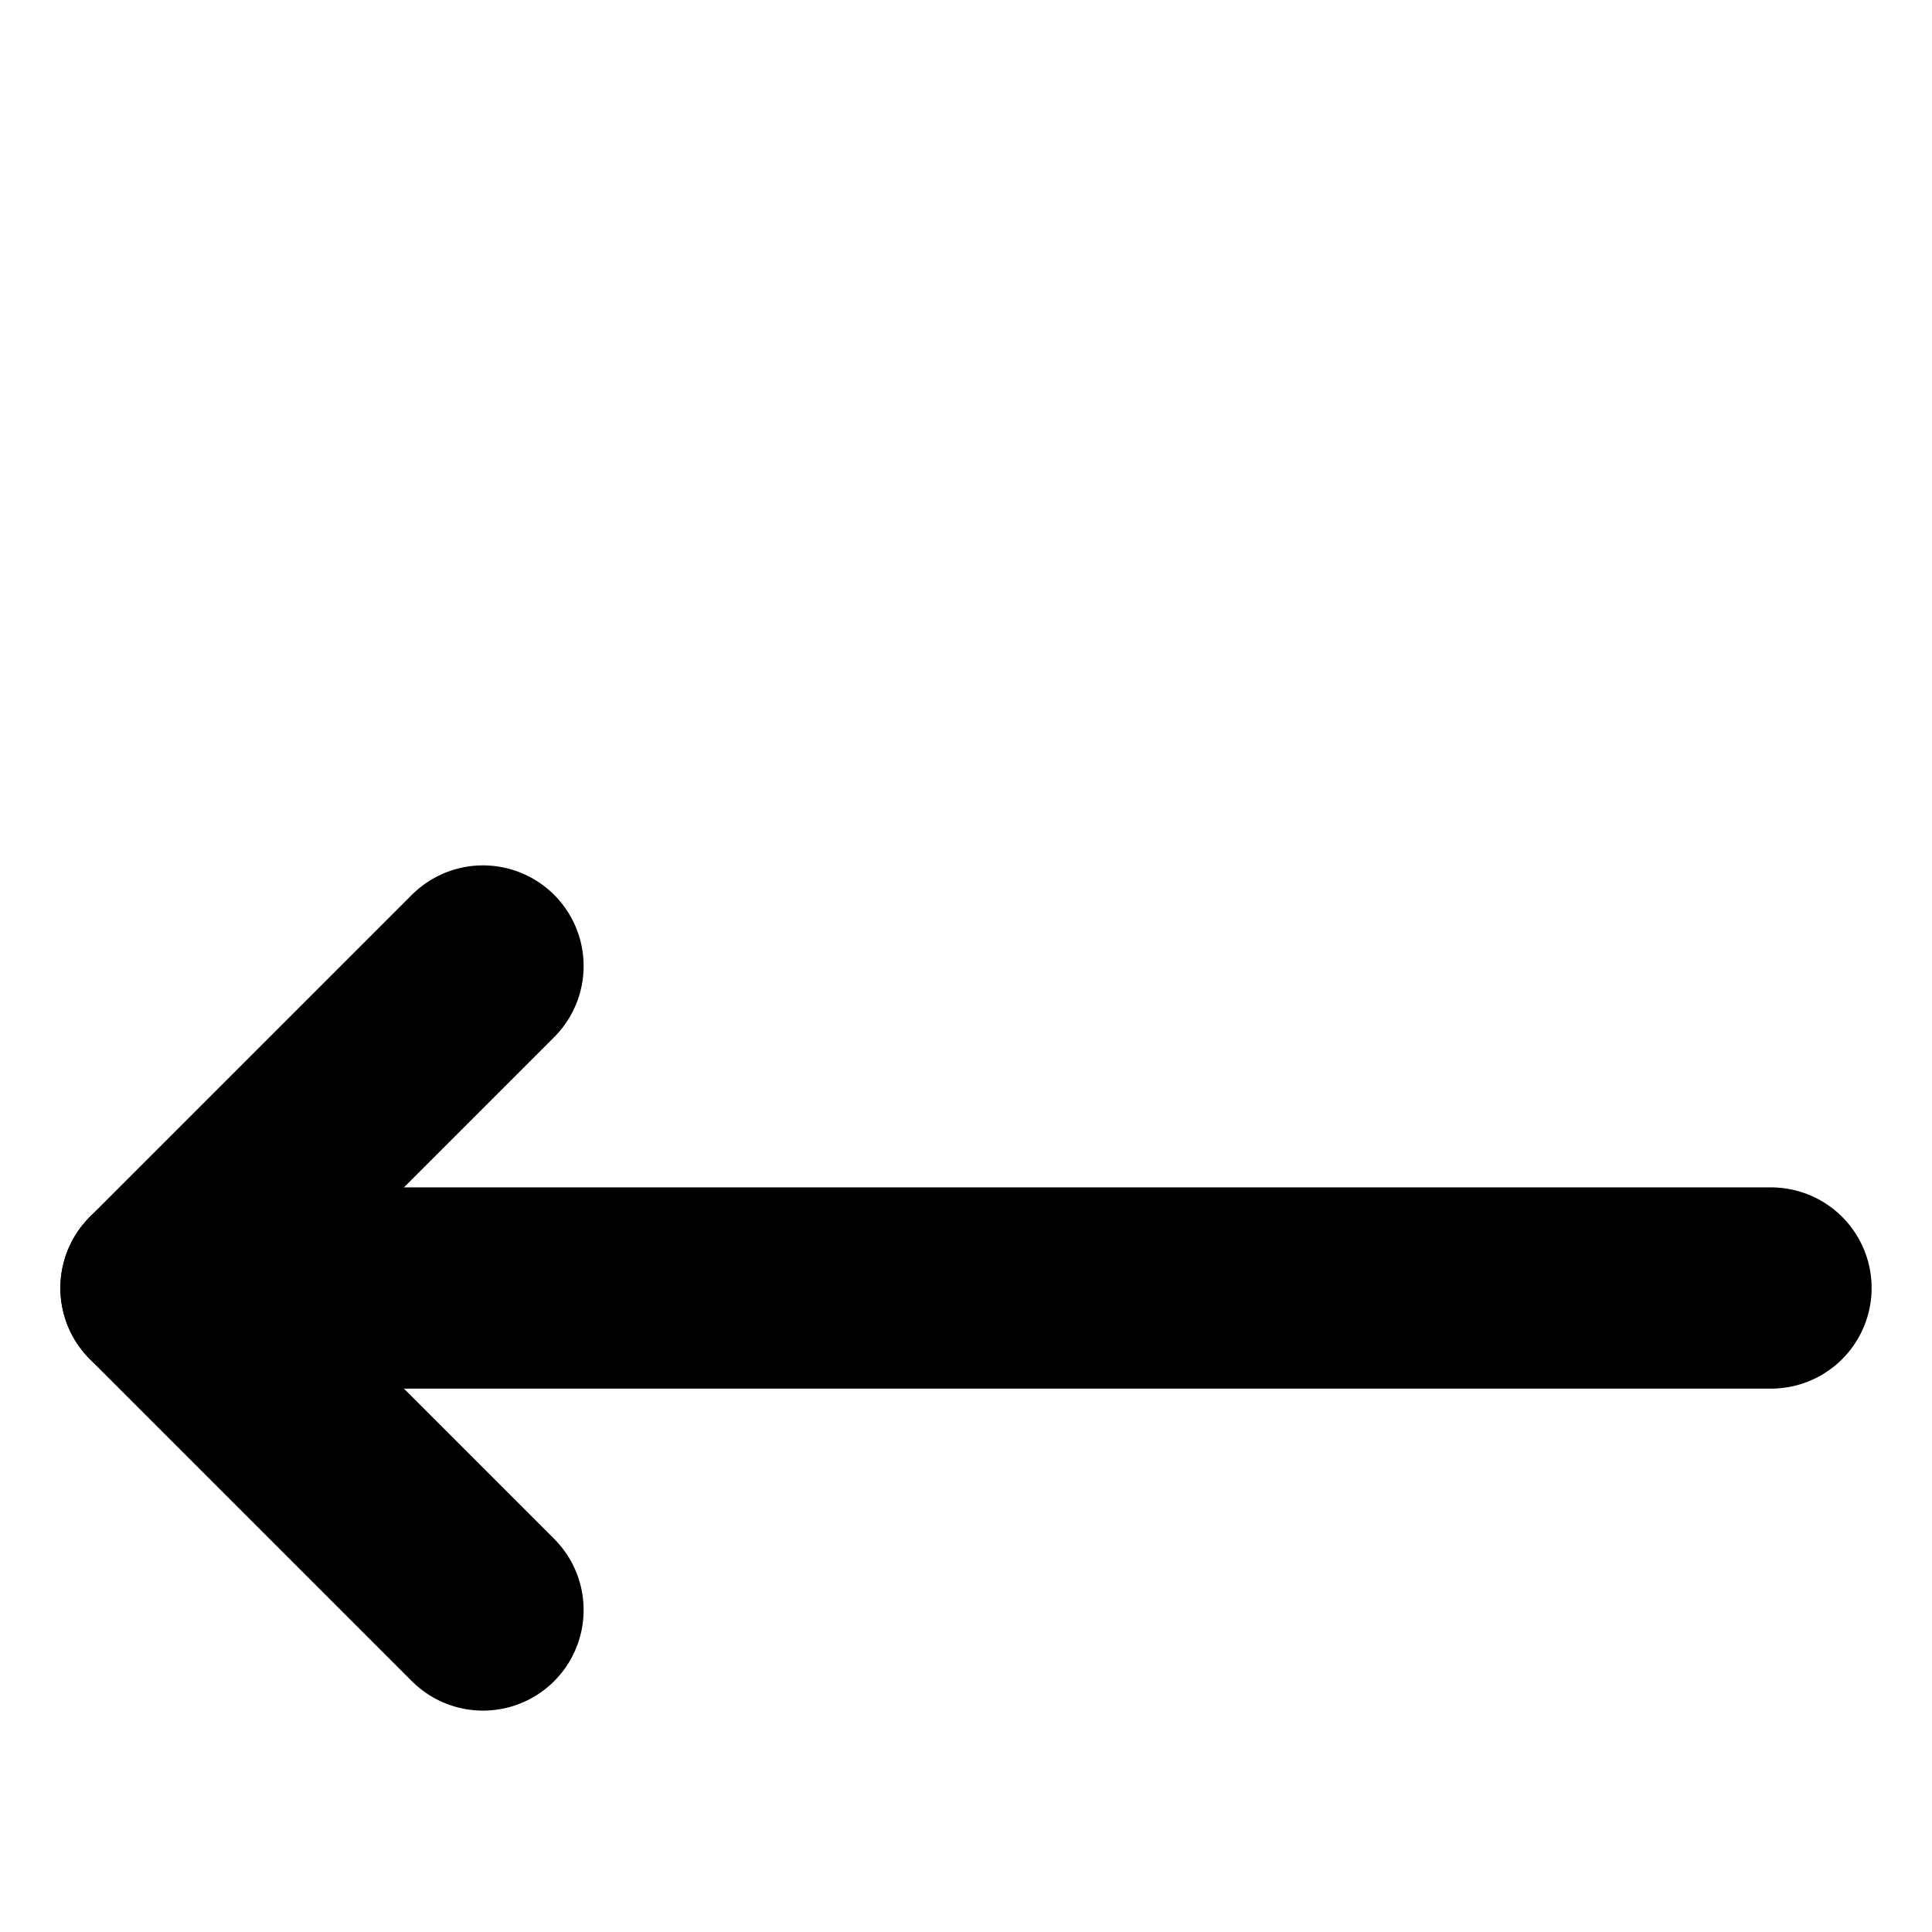
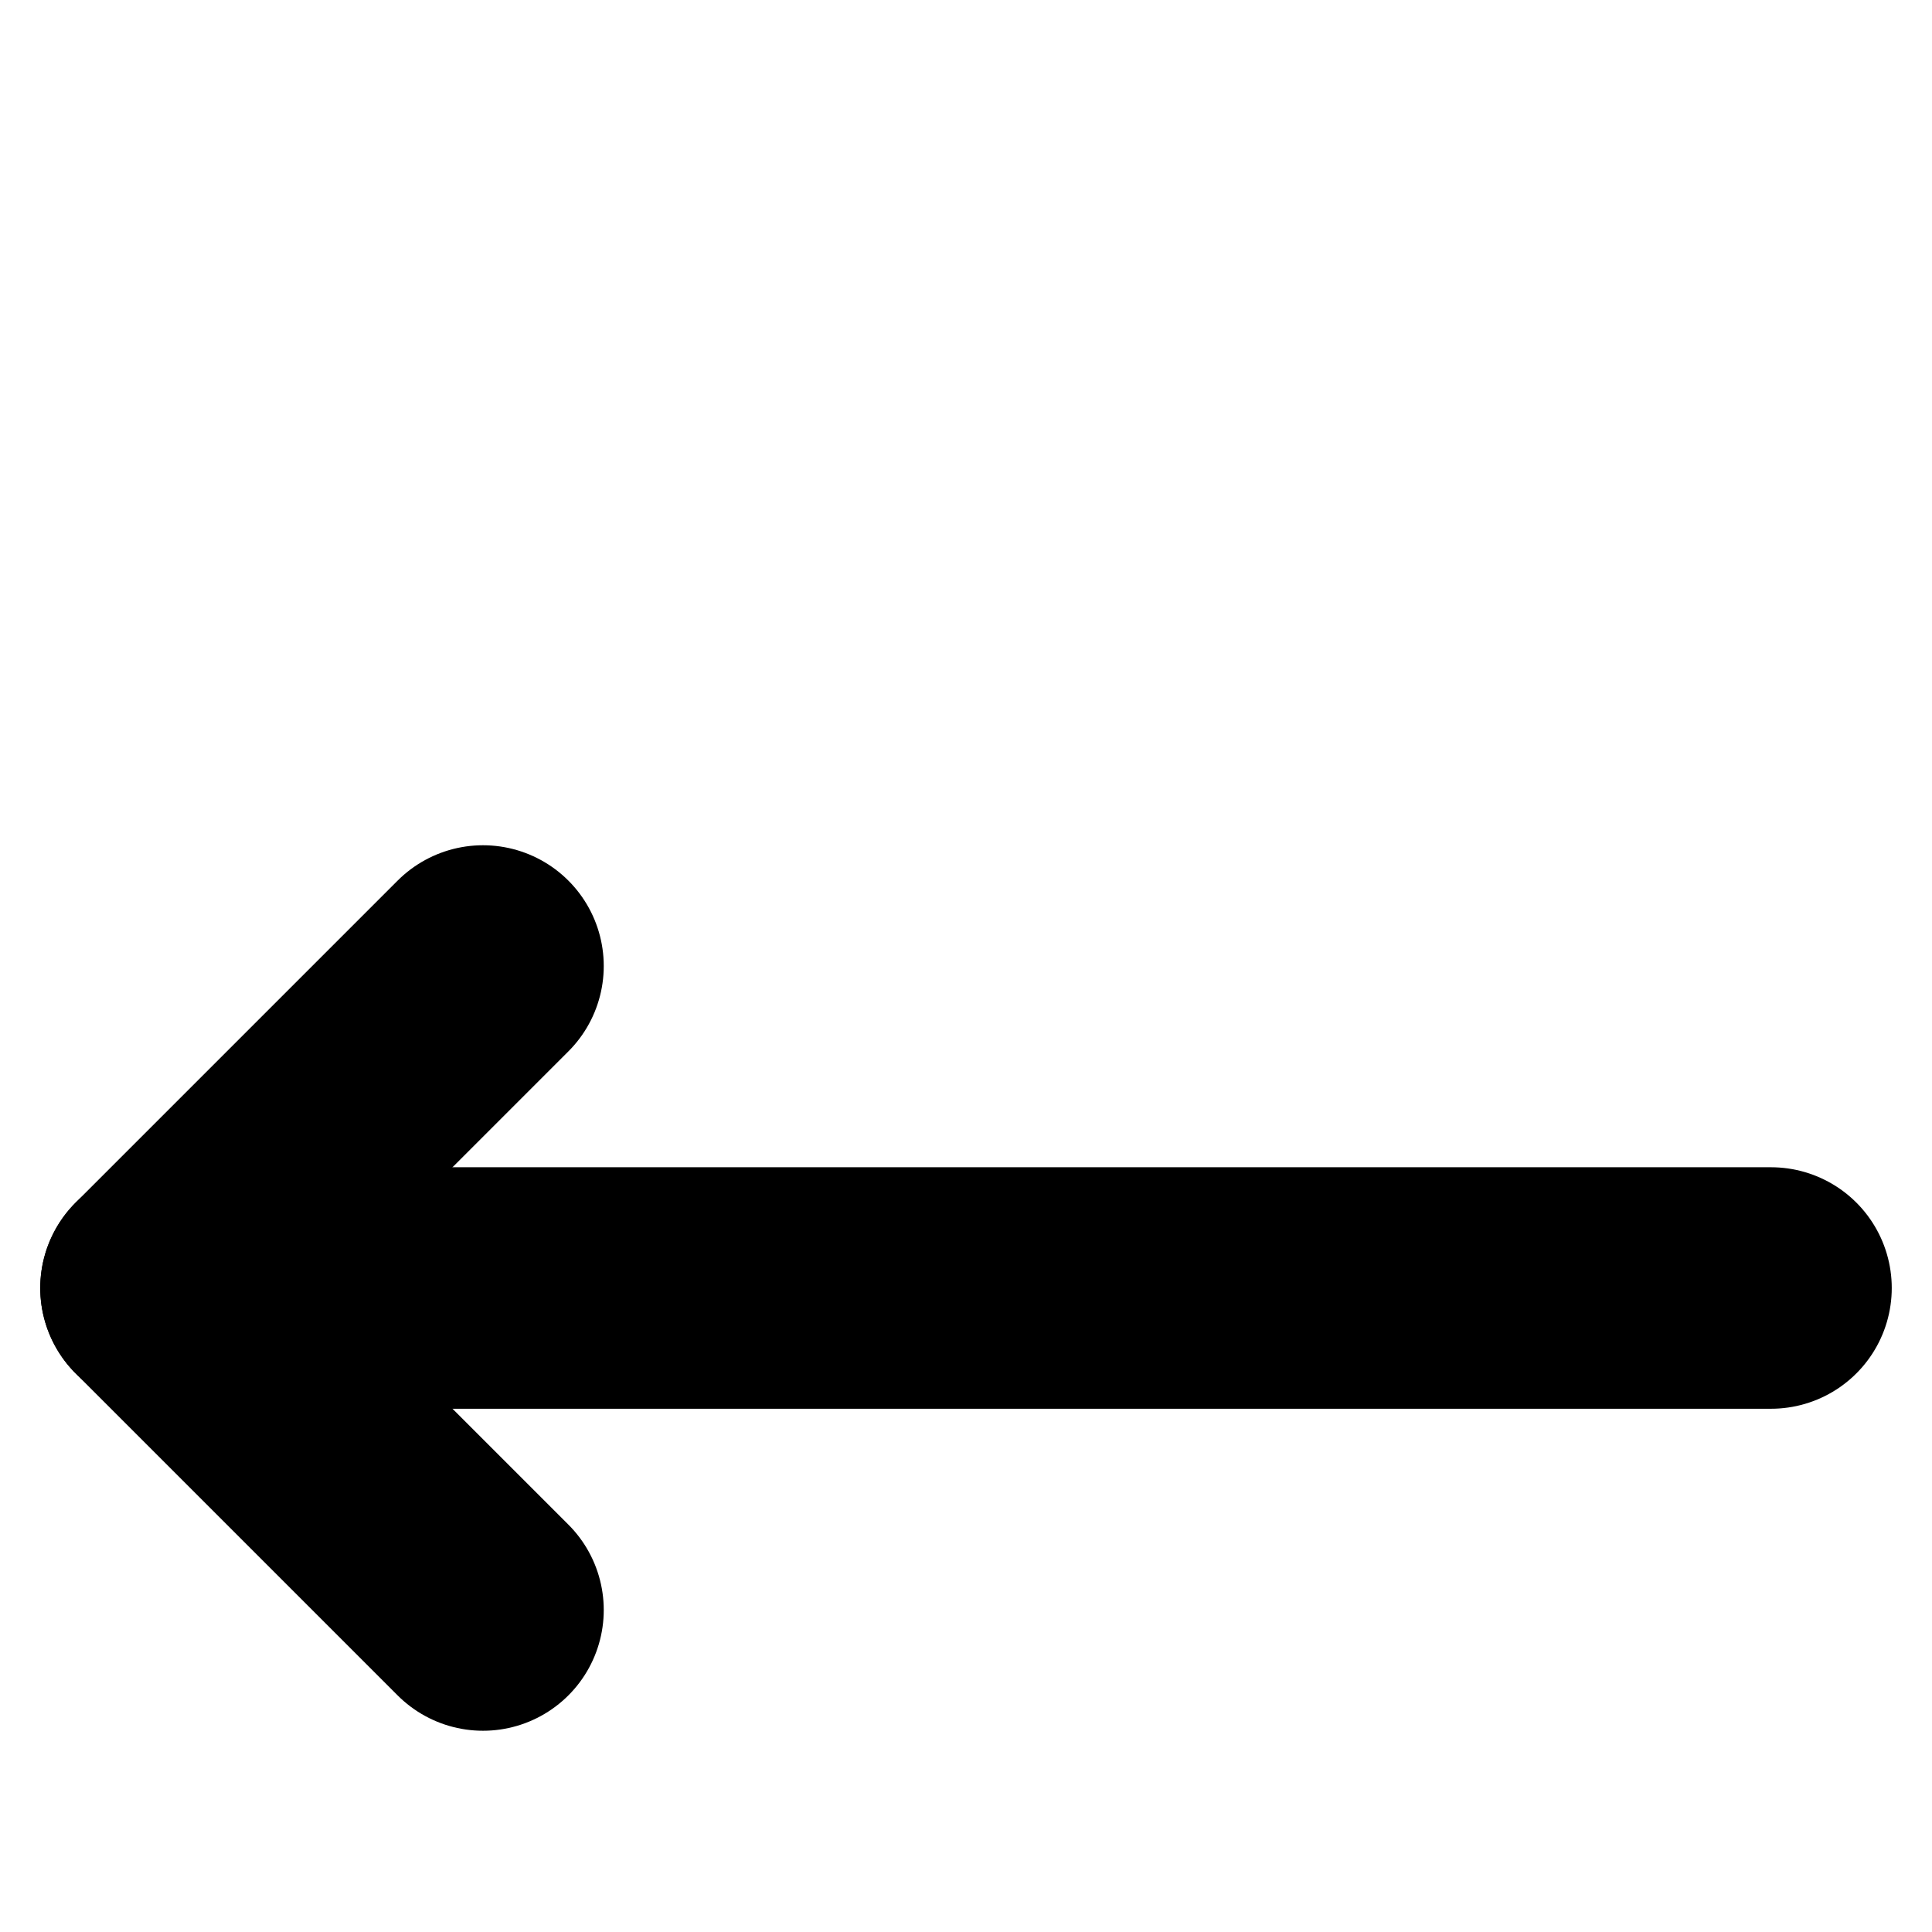
- <svg xmlns="http://www.w3.org/2000/svg" class="lucide lucide-move-left-icon lucide-move-left" fill="none" stroke="currentColor" stroke-linecap="round" stroke-linejoin="round" stroke-width="2.5" version="1.1" viewBox="0 0 24 24">
+ <svg xmlns="http://www.w3.org/2000/svg" class="lucide lucide-move-left-icon lucide-move-left" fill="none" stroke="currentColor" stroke-linecap="round" stroke-linejoin="round" stroke-width="3" version="1.1" viewBox="0 0 24 24">
  <path d="m6 12-4 4 4 4" />
  <path d="m2 16h20" />
</svg>
